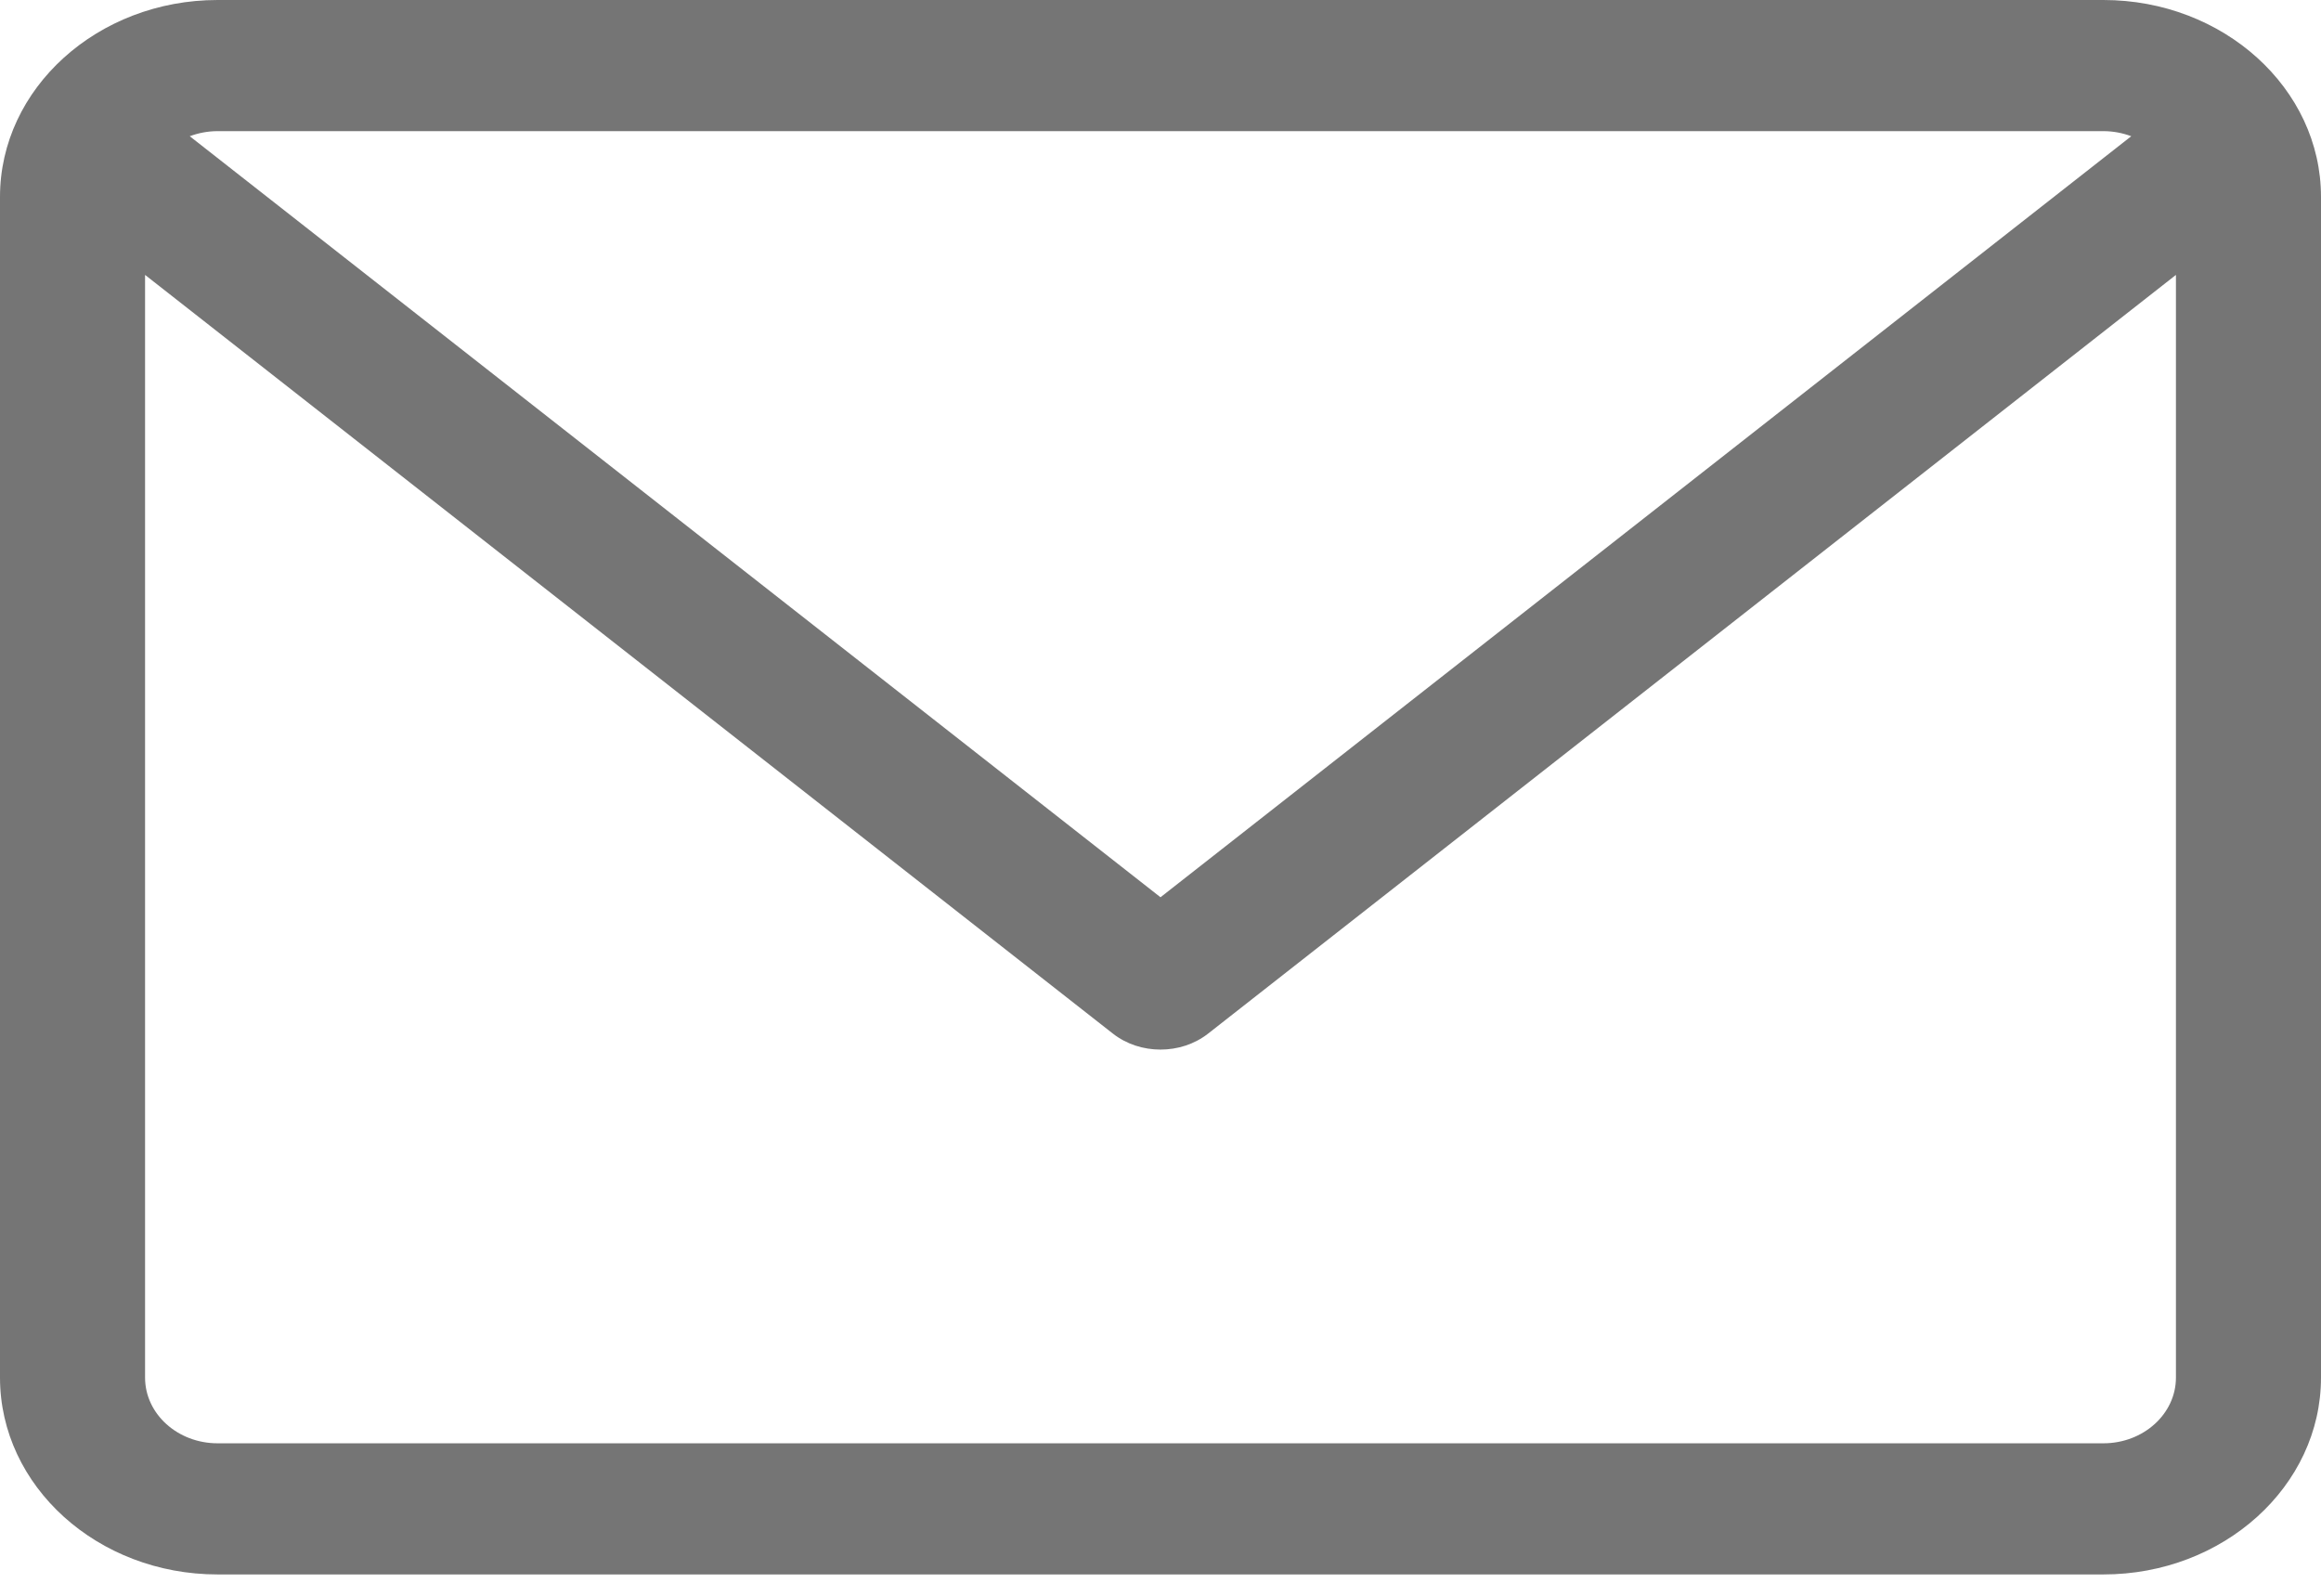
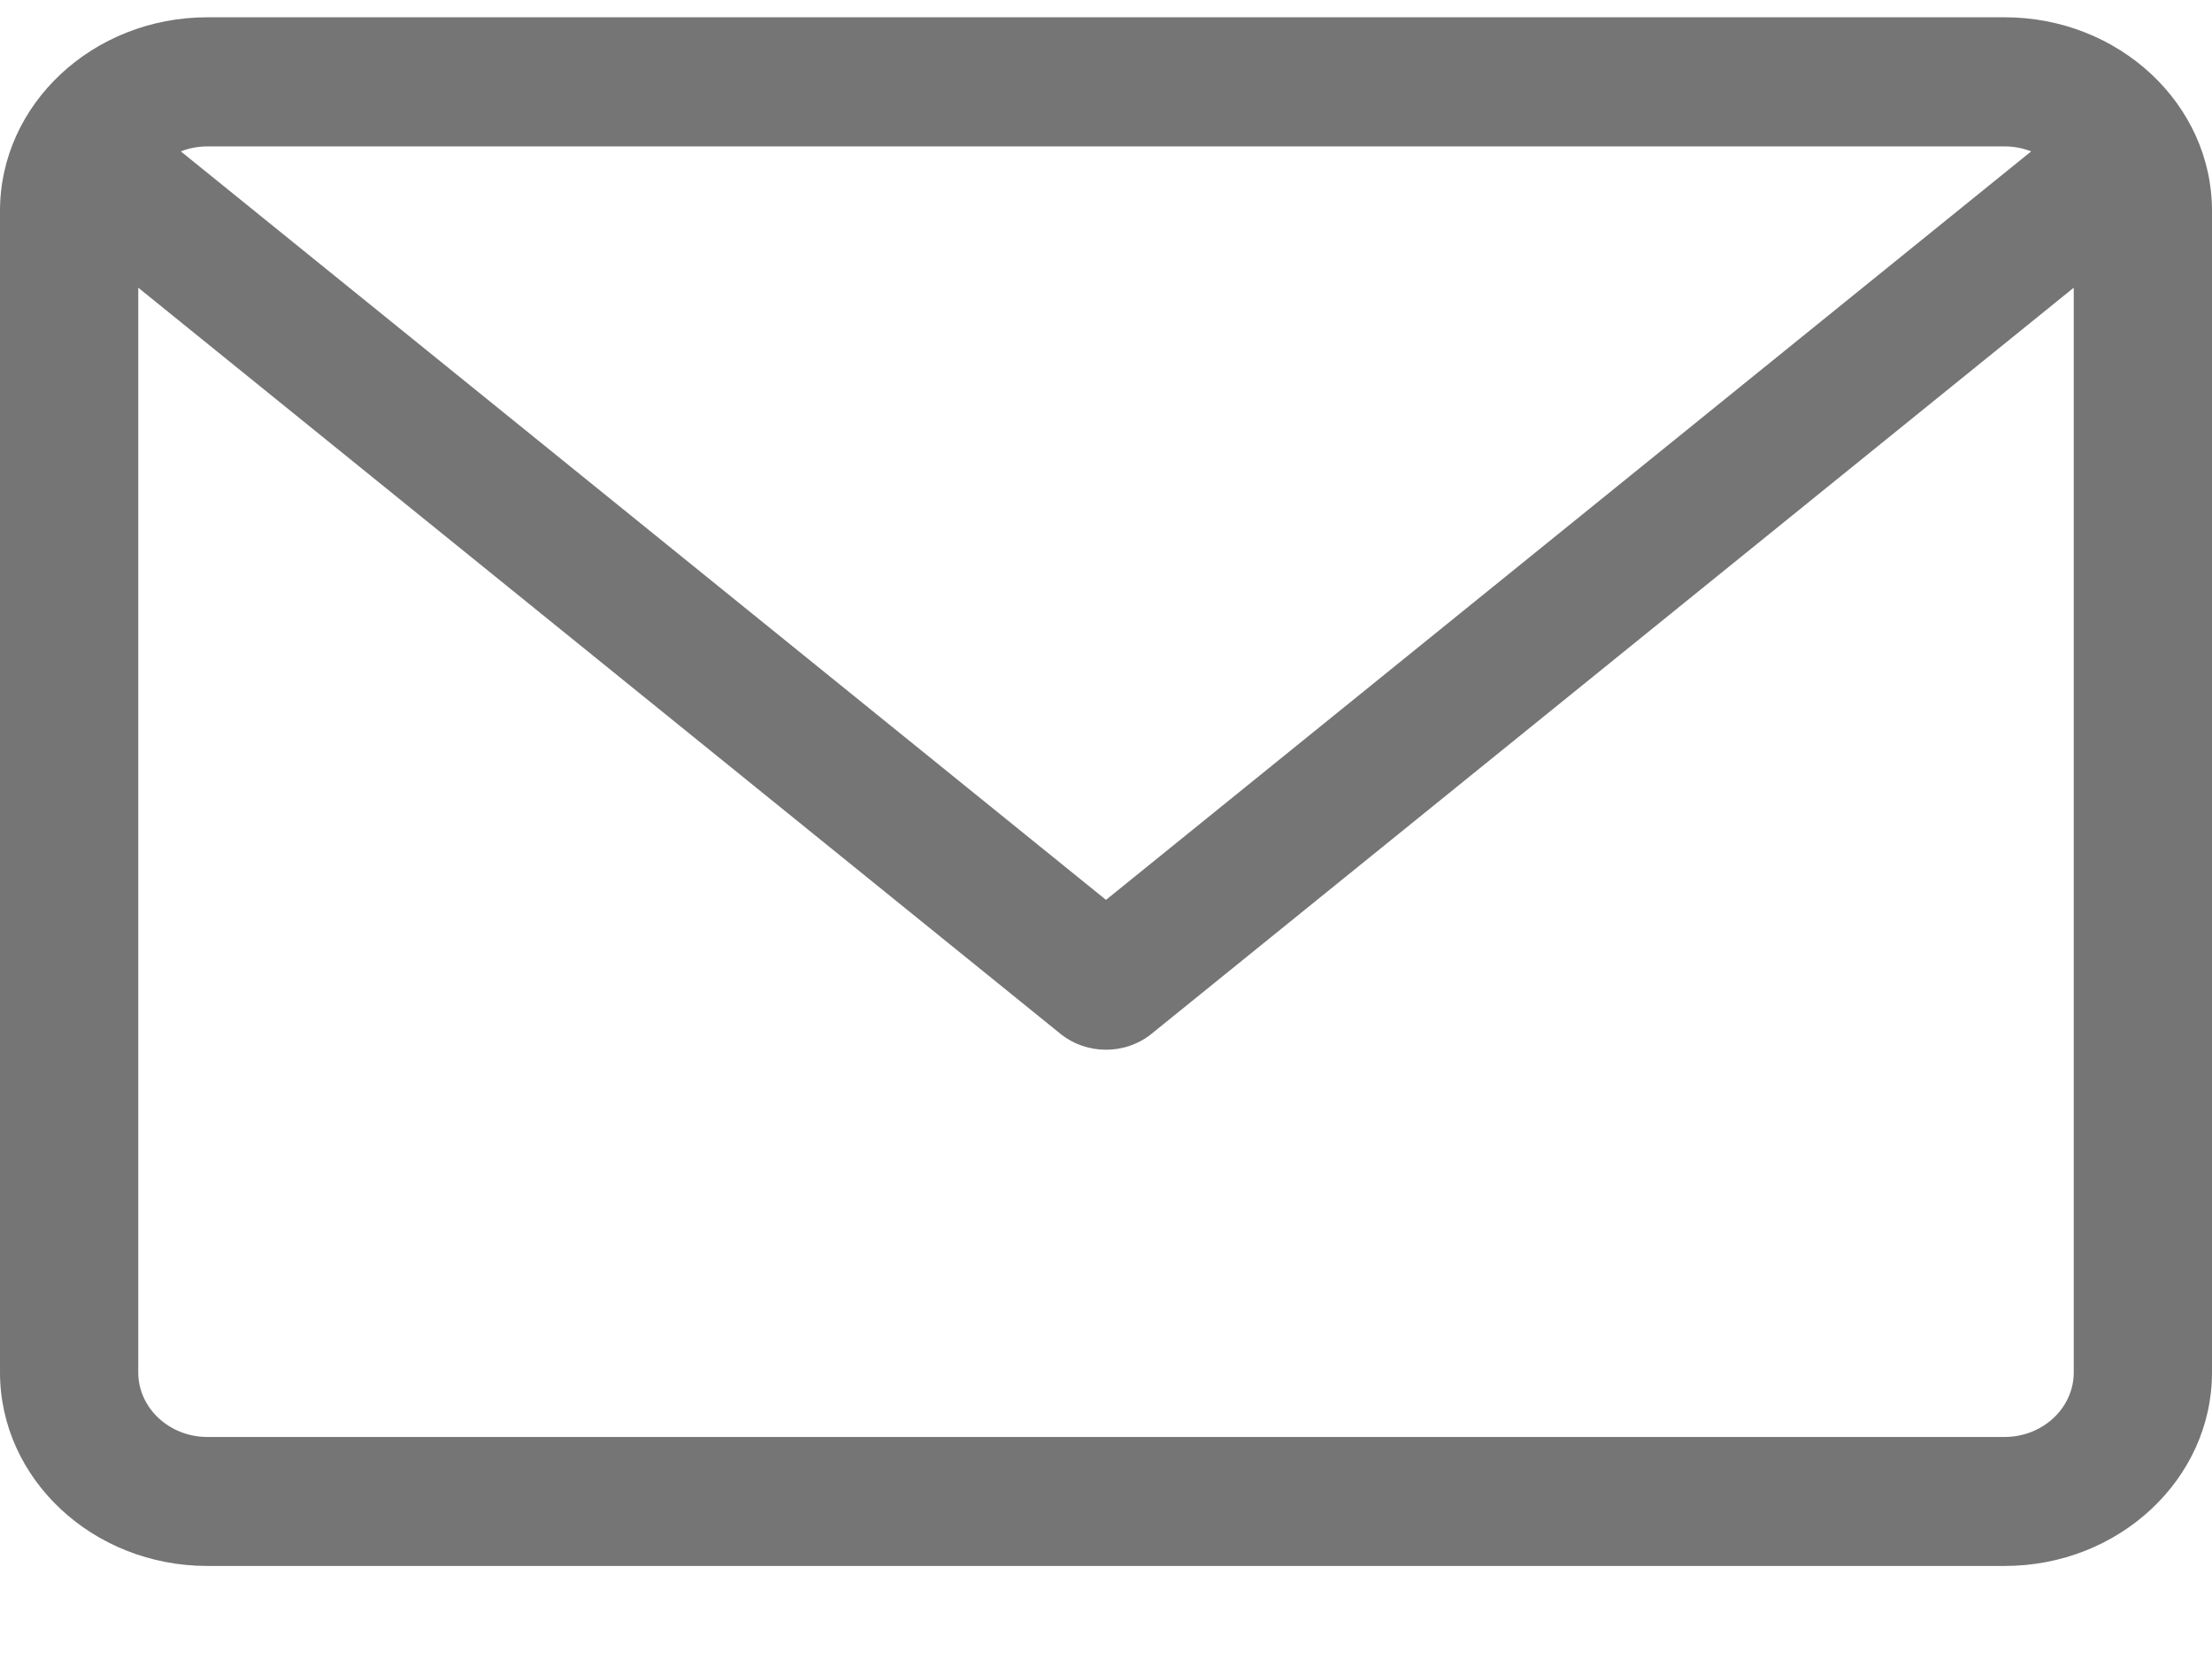
- <svg xmlns="http://www.w3.org/2000/svg" width="16" height="11" viewBox="0 0 16 11" fill="none">
-   <path d="M14.5 0H1.5C0.673 0 0 0.609 0 1.357V9.496C0 10.245 0.673 10.853 1.5 10.853H14.5C15.327 10.853 16 10.245 16 9.496V1.357C16 0.609 15.327 0 14.5 0ZM14.5 0.904C14.568 0.904 14.633 0.917 14.692 0.939L8 6.185L1.308 0.939C1.367 0.917 1.432 0.904 1.5 0.904H14.5ZM14.5 9.949H1.5C1.224 9.949 1 9.746 1 9.496V1.895L7.672 7.125C7.767 7.199 7.883 7.235 8 7.235C8.117 7.235 8.233 7.199 8.328 7.125L15 1.895V9.496C15 9.746 14.776 9.949 14.5 9.949Z" fill="#757575" />
+ <svg xmlns="http://www.w3.org/2000/svg" width="16" height="12" viewBox="0 0 16 12" fill="none">
+   <path d="M14.5 0.125H1.5C0.673 0.125 0 0.753 0 1.525V9.927C0 10.699 0.673 11.327 1.5 11.327H14.5C15.327 11.327 16 10.699 16 9.927V1.525C16 0.753 15.327 0.125 14.5 0.125V0.125ZM14.5 1.059C14.568 1.059 14.633 1.072 14.692 1.095L8 6.509L1.308 1.095C1.367 1.072 1.432 1.059 1.5 1.059H14.5ZM14.5 10.394H1.5C1.224 10.394 1 10.184 1 9.927V2.081L7.672 7.479C7.767 7.555 7.883 7.593 8 7.593C8.117 7.593 8.233 7.555 8.328 7.479L15 2.081V9.927C15 10.184 14.776 10.394 14.5 10.394V10.394Z" fill="#757575" />
</svg>
